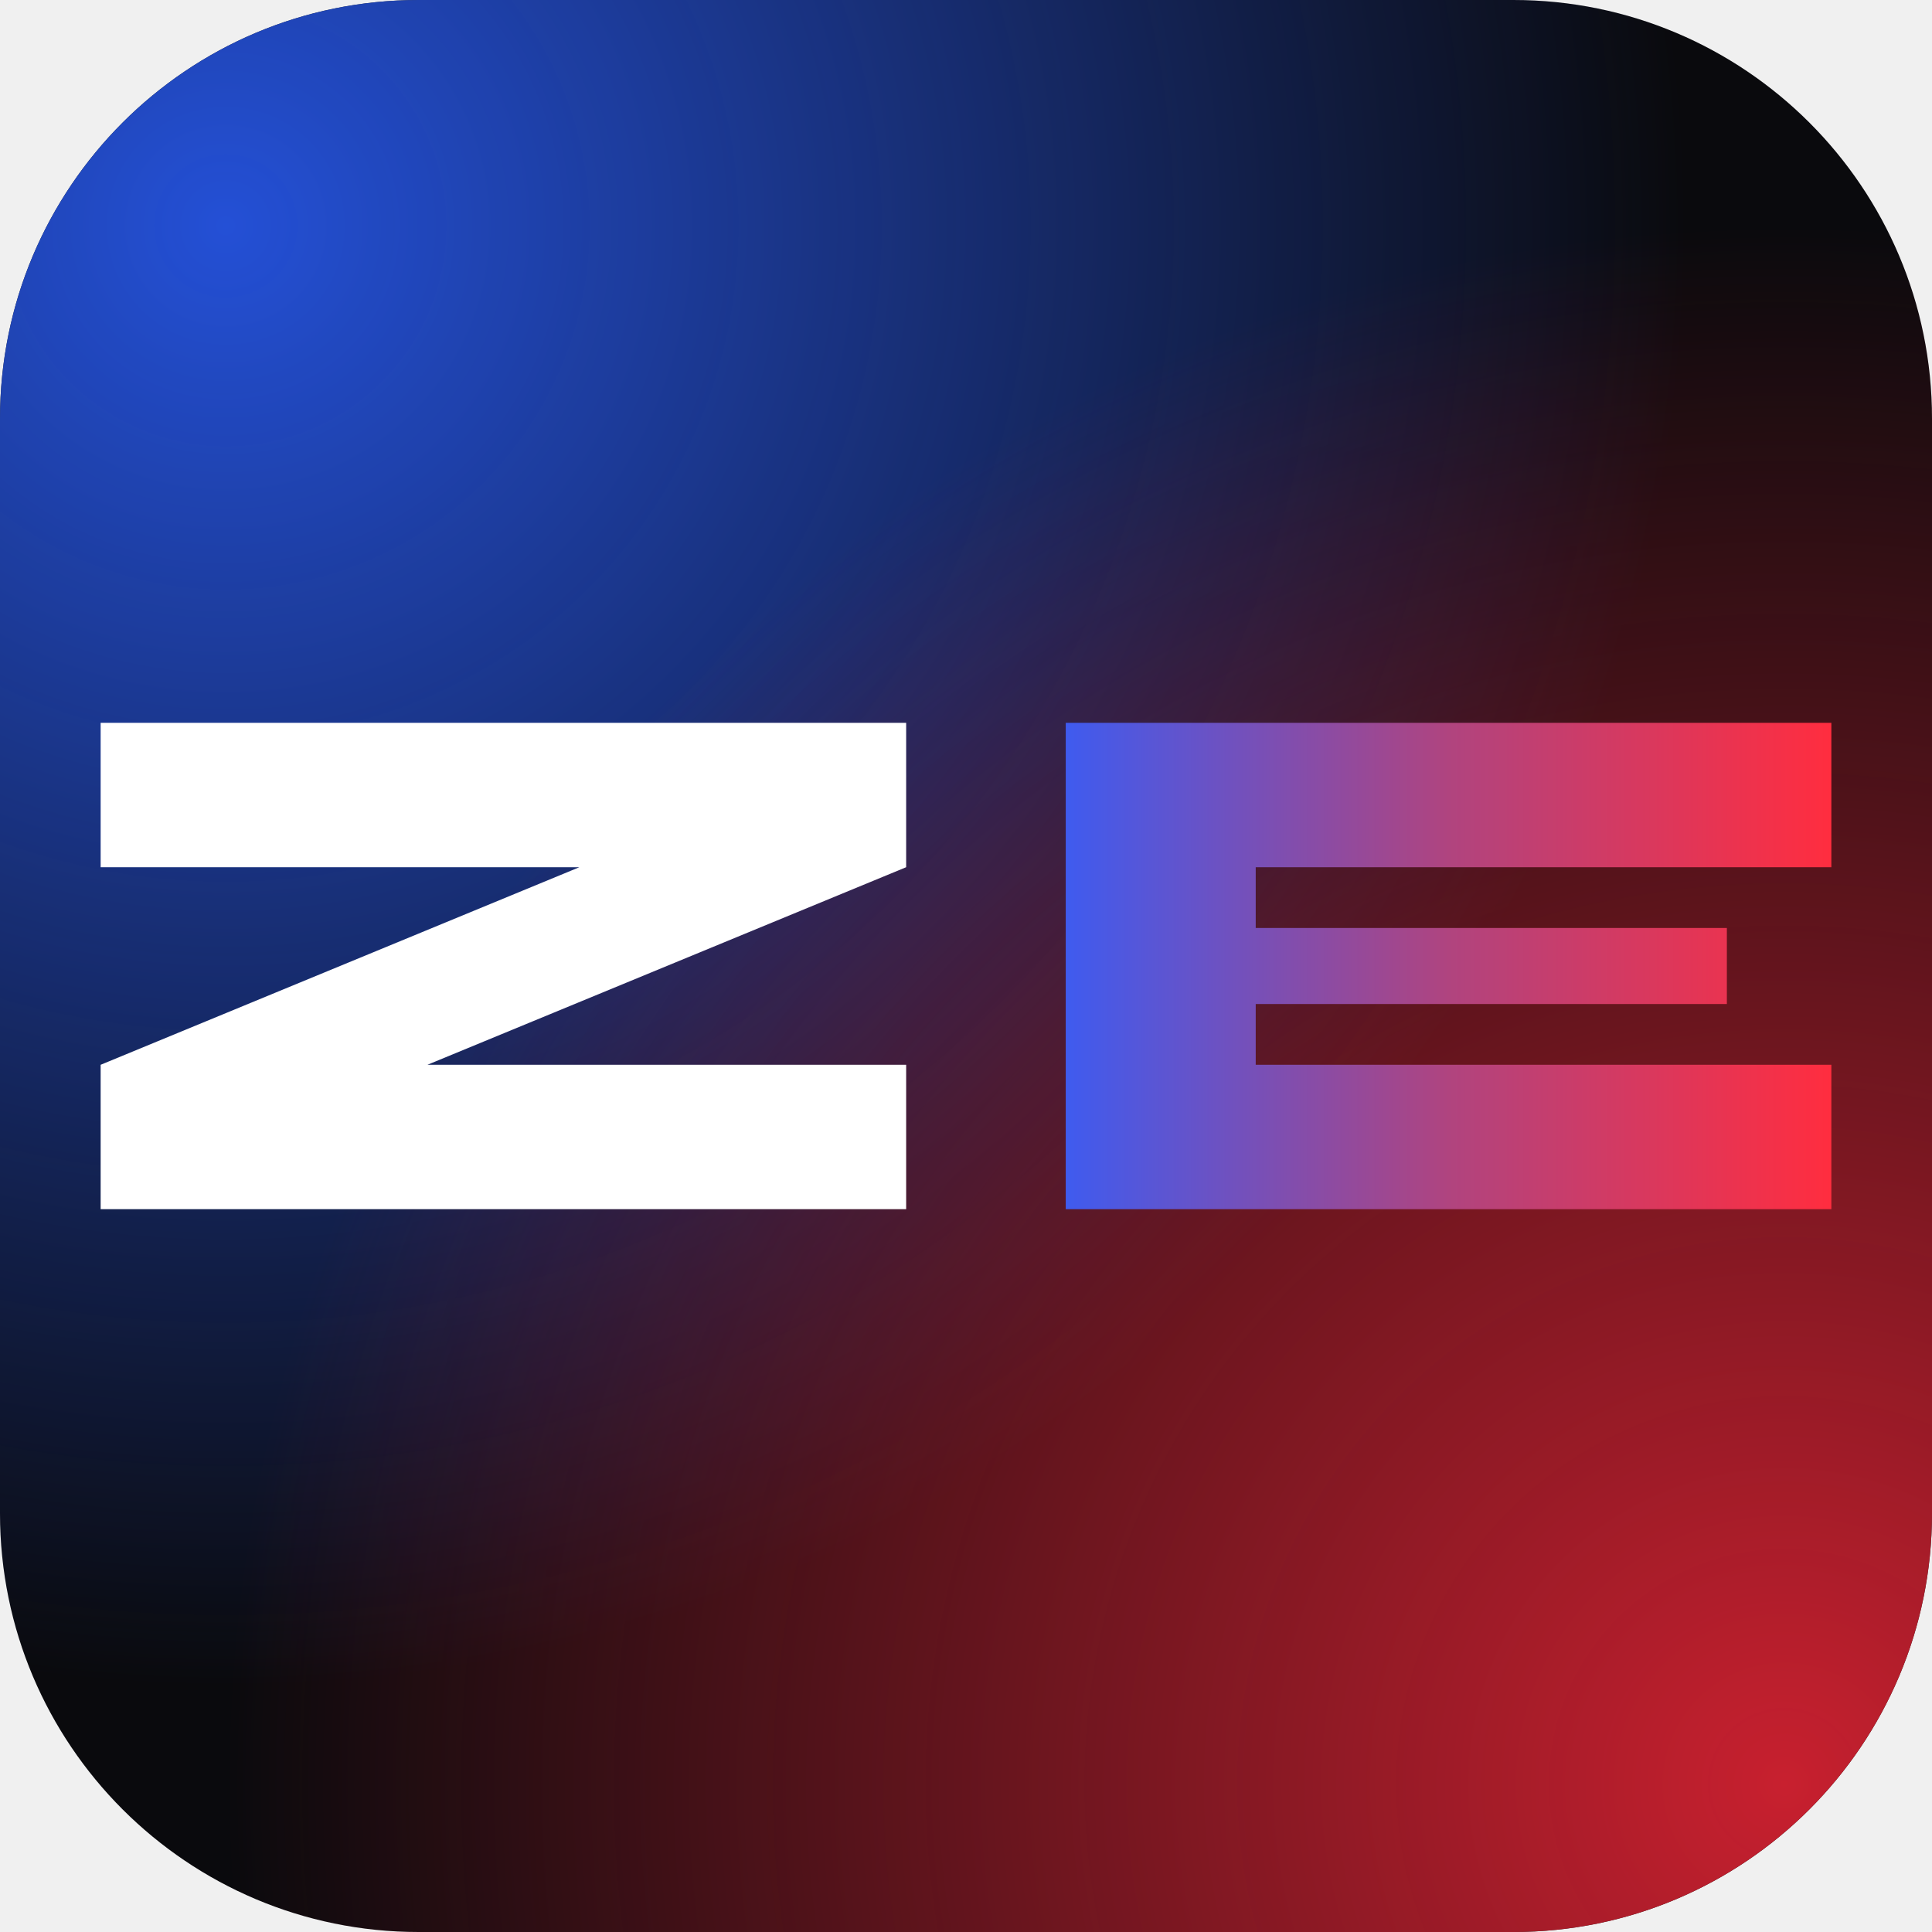
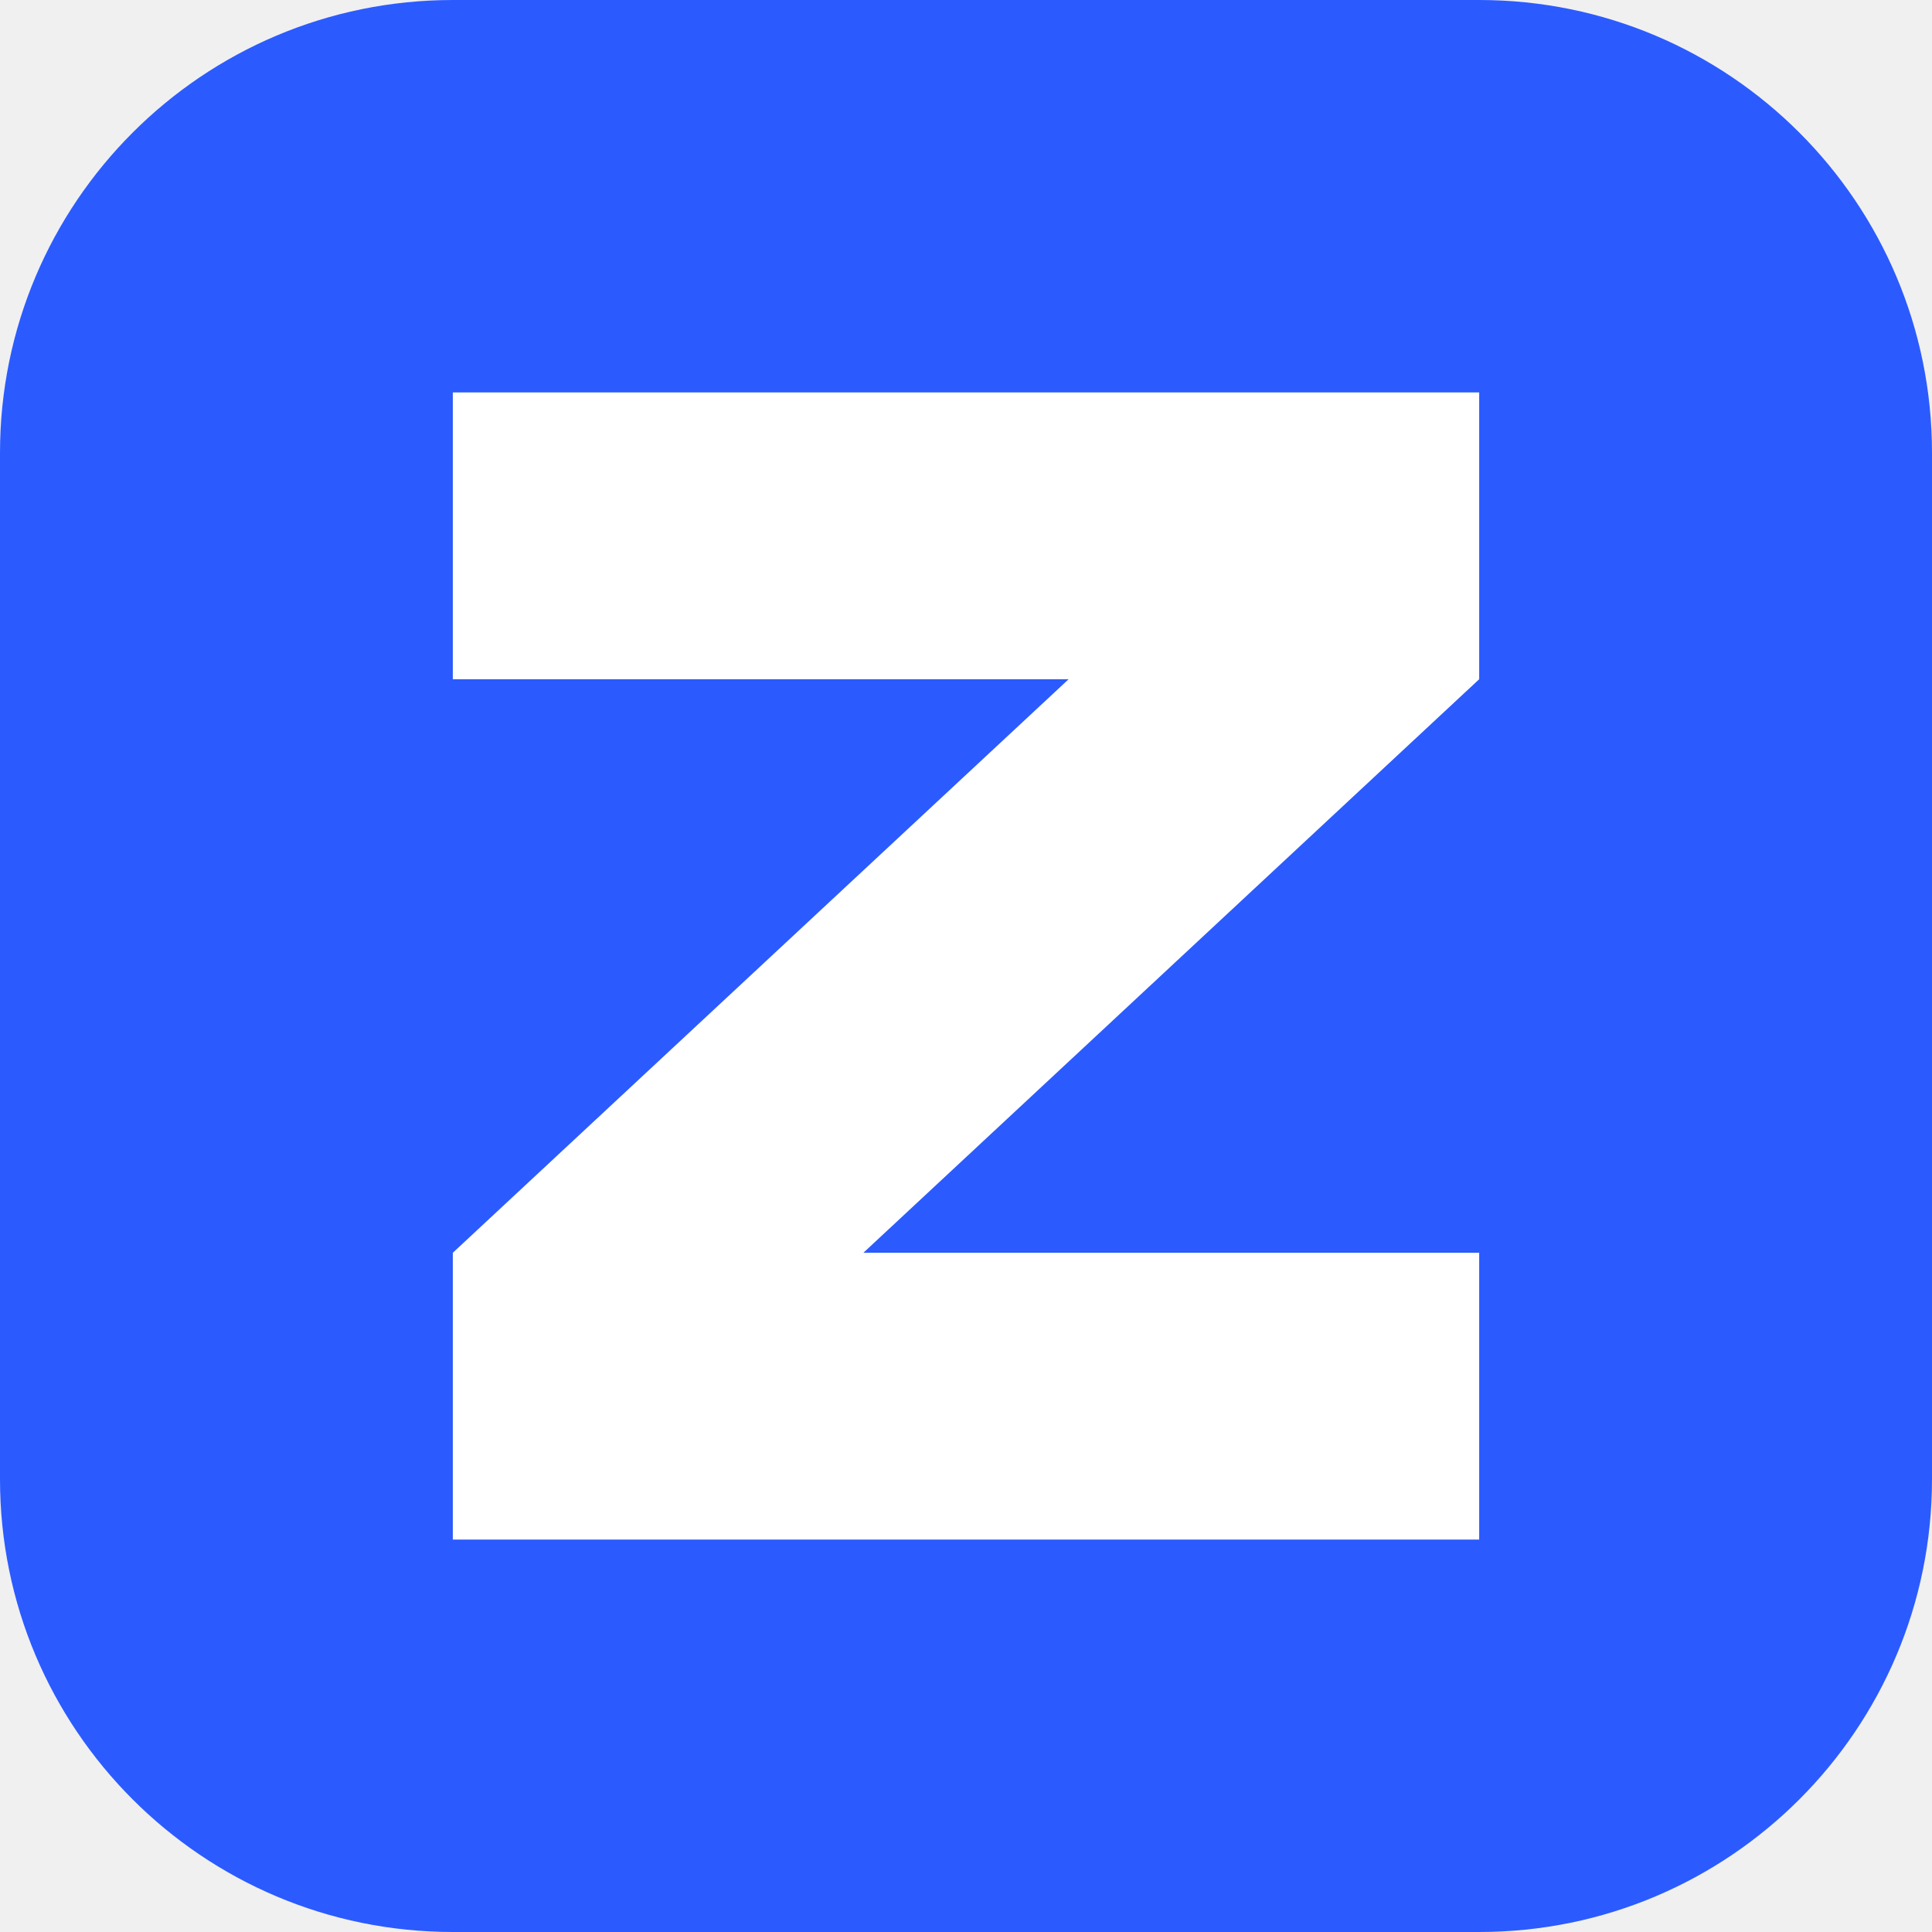
- <svg xmlns="http://www.w3.org/2000/svg" viewBox="0 0 1200 1200">
-   <defs>
-     <radialGradient id="b" cx="0.12" cy="0.12" r="0.75">
-       <stop offset="0" stop-color="#2450D6" />
-       <stop offset="1" stop-color="#2450D6" stop-opacity="0" />
-     </radialGradient>
-     <radialGradient id="r" cx="0.92" cy="0.92" r="0.8">
-       <stop offset="0" stop-color="#C8202F" />
-       <stop offset="1" stop-color="#C8202F" stop-opacity="0" />
-     </radialGradient>
-     <linearGradient id="e" x1="654" x2="1057" y1="0" y2="0" gradientUnits="userSpaceOnUse">
-       <stop offset="0" stop-color="#3F5BEF" />
-       <stop offset=".5" stop-color="#B0447F" />
-       <stop offset="1" stop-color="#FF2D3F" />
-     </linearGradient>
-     <clipPath id="c">
-       <rect width="1200" height="1200" rx="260" />
-     </clipPath>
-   </defs>
-   <g clip-path="url(#c)">
-     <rect width="1200" height="1200" fill="#0A0A0D" />
-     <rect width="1200" height="1200" fill="url(#b)" />
-     <rect width="1200" height="1200" fill="url(#r)" />
-     <g transform="translate(600 600) scale(1.18) translate(-601.5 -600)">
-       <path fill="#fff" d="M146 472H570V548L318 652H570V728H146V652L398 548H146Z" />
-       <path fill="url(#e)" d="M654 472H1057V548H754V580H1002V620H754V652H1057V728H654Z" />
-     </g>
-   </g>
+ <svg xmlns="http://www.w3.org/2000/svg" viewBox="0 0 64 64">
+   <rect width="64" height="64" rx="15" fill="#2B5BFF" />
+   <path d="M15 13h34v9.5L28.6 41.5H49V51H15v-9.5l20.4-19H15z" fill="#fff" />
</svg>
